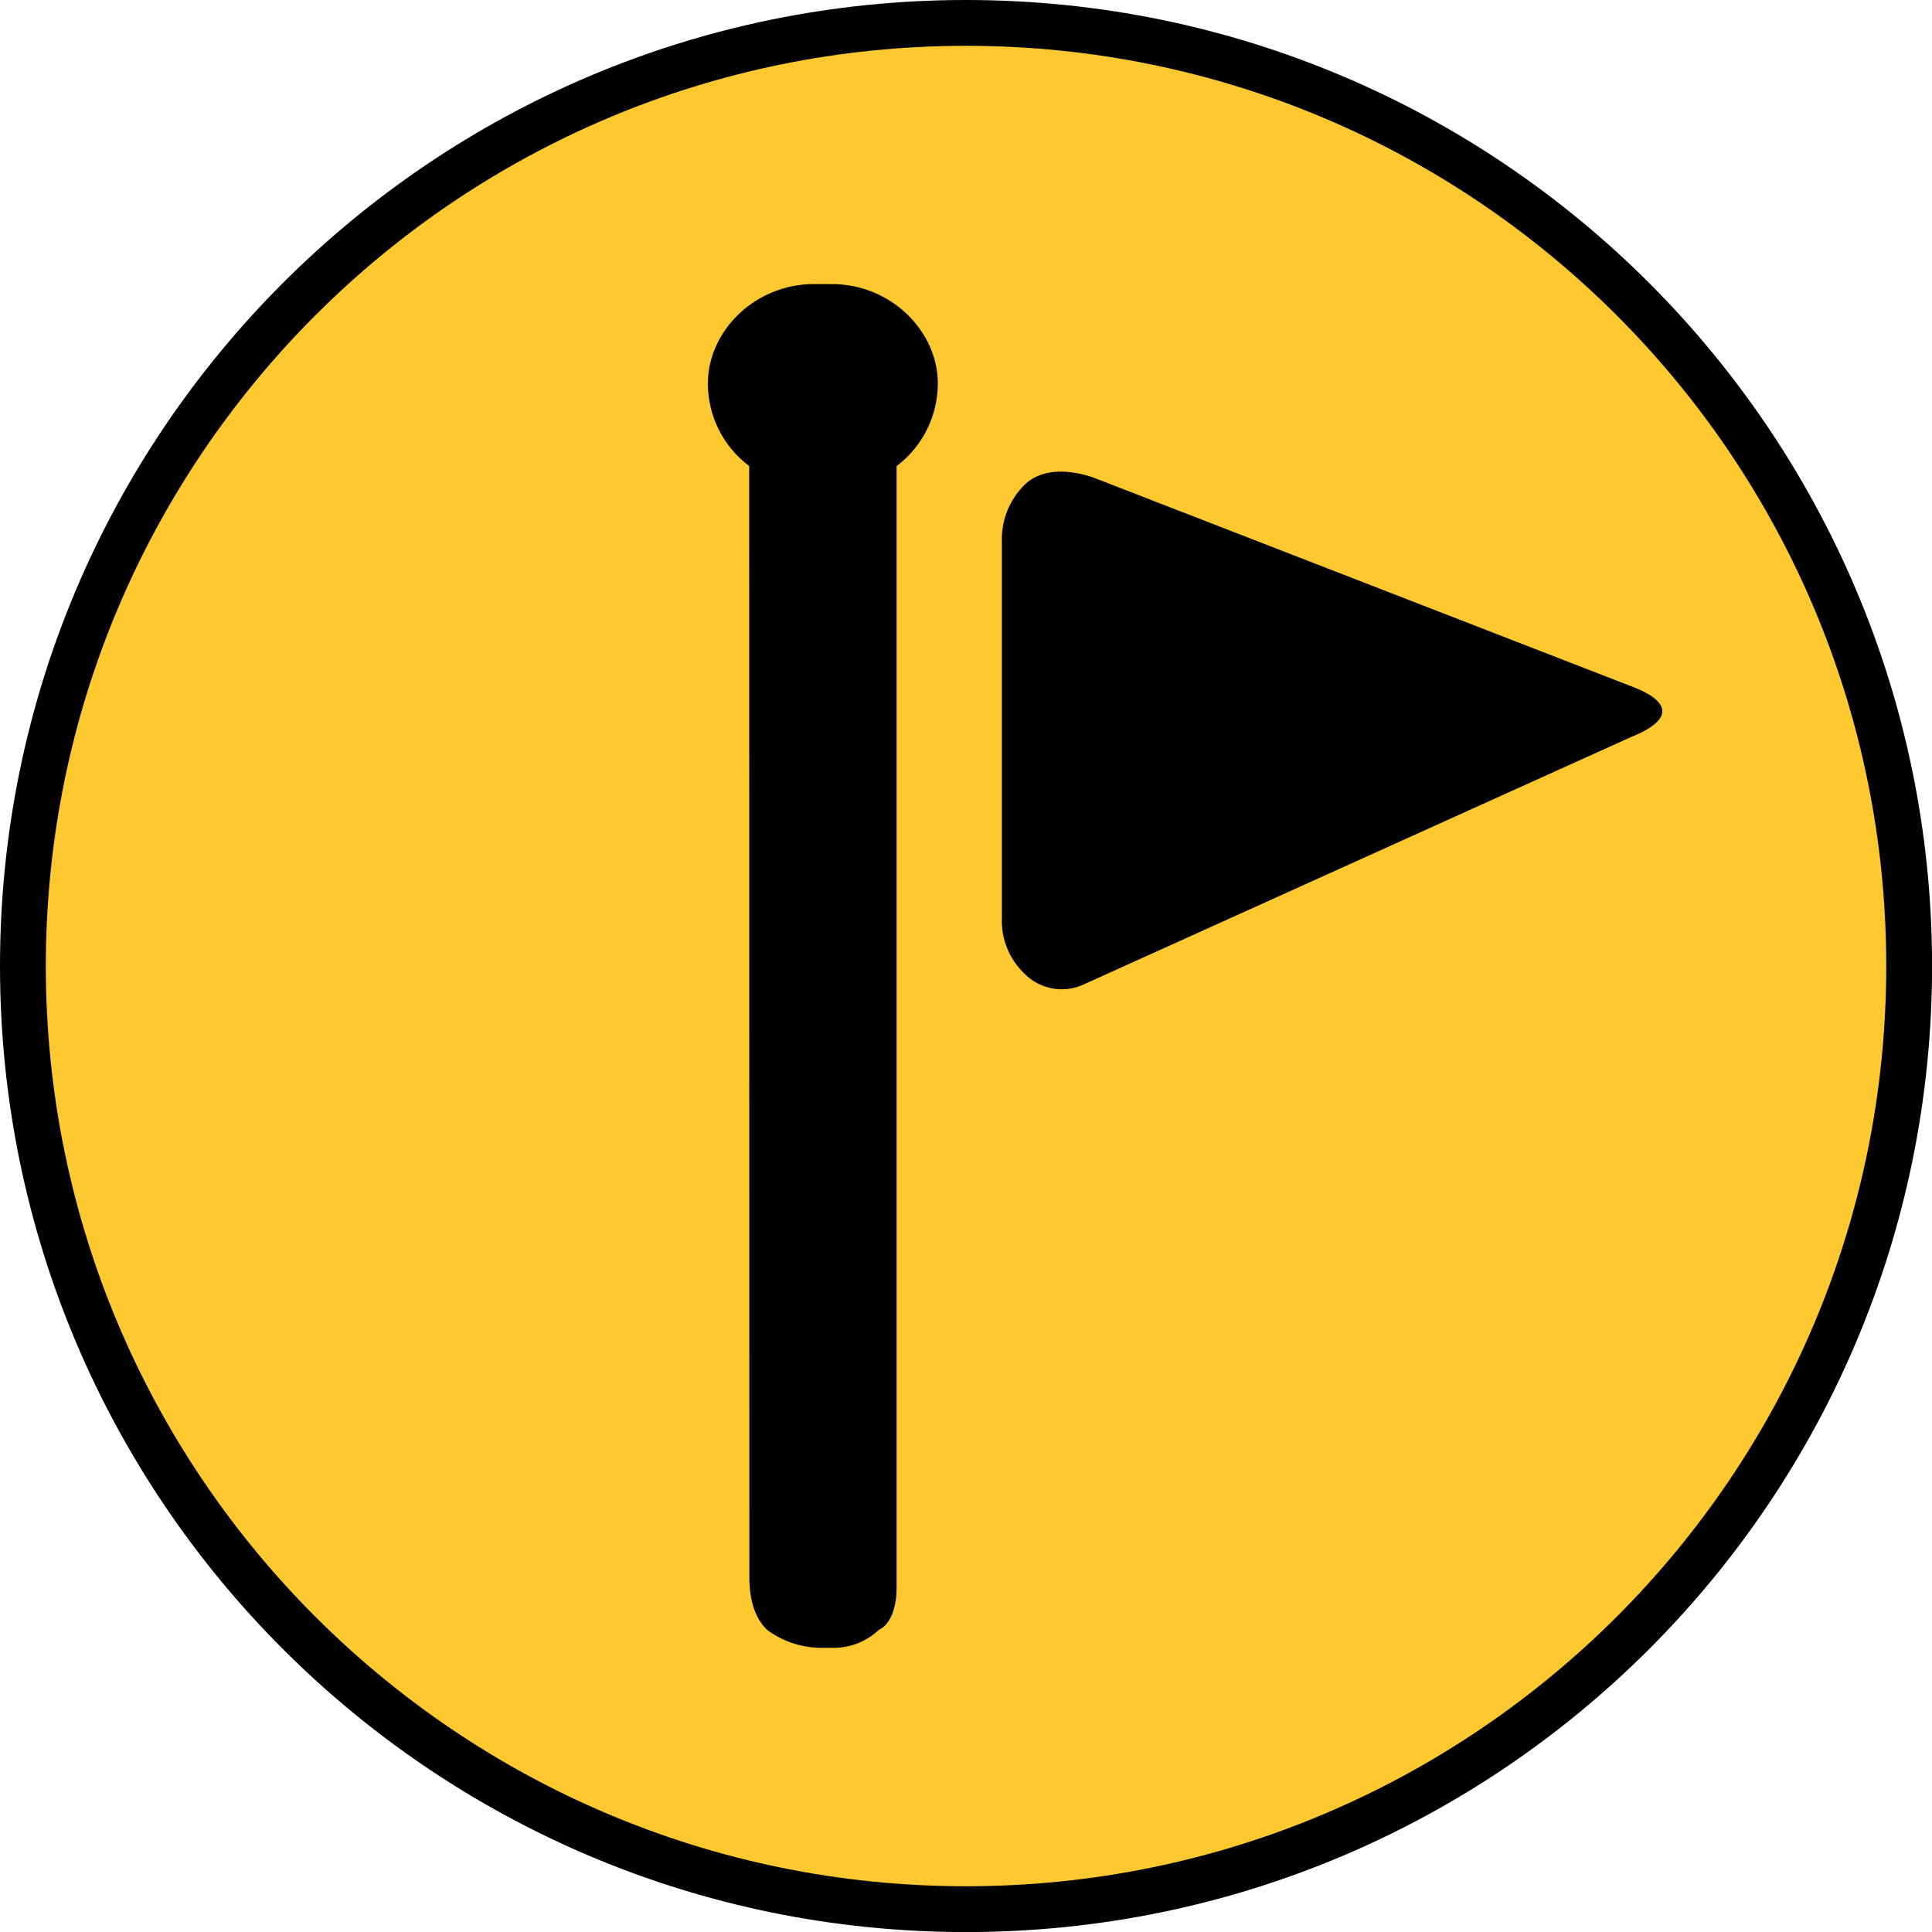
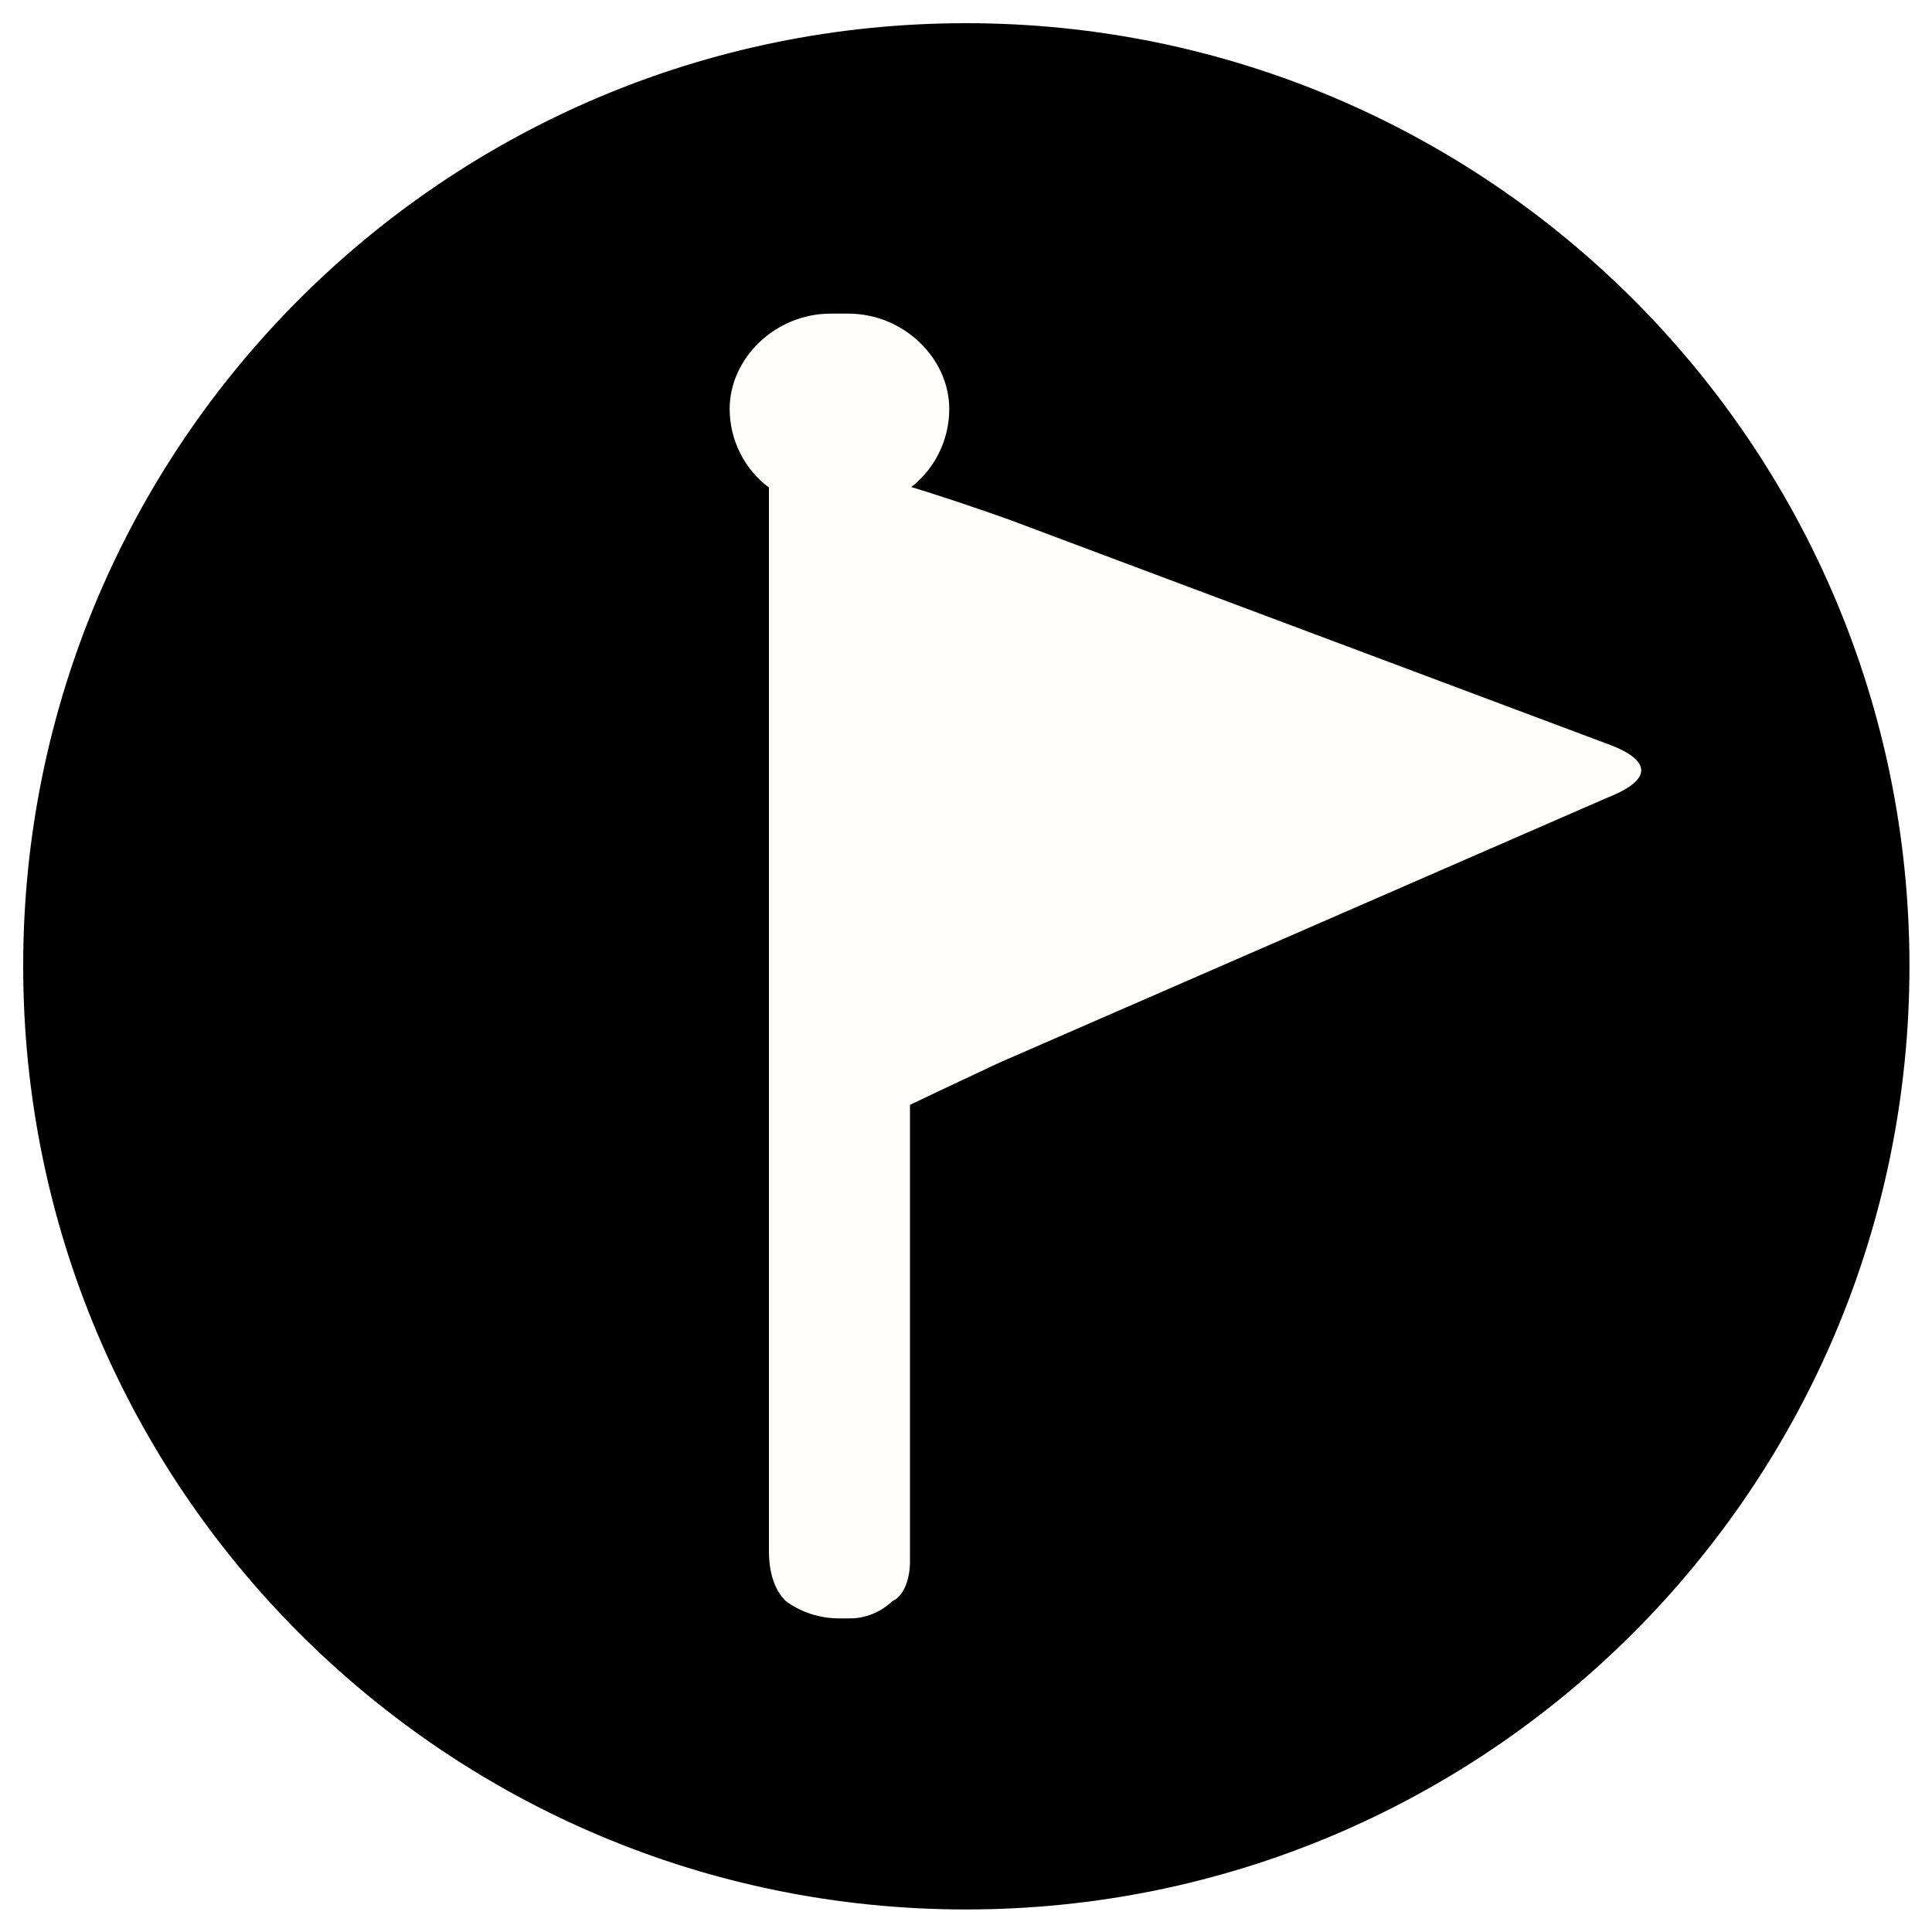
- <svg xmlns="http://www.w3.org/2000/svg" id="f0440fc4-a788-4469-8614-830bc5a10486" data-name="Layer 1" width="300px" height="300px" viewBox="0 0 295.17 295.17">
-   <circle cx="147.59" cy="147.59" r="144.09" fill="#fec830" stroke="#000" stroke-miterlimit="10" stroke-width="7" />
-   <path d="M251.45,107.19,169.84,75.52s-6.73-2.86-10.77.83a11.74,11.74,0,0,0-3.59,9v57.27a11.13,11.13,0,0,0,3.41,8.51,8,8,0,0,0,9.29,1.59l83.34-37.67C259.11,112,256.81,109.15,251.45,107.19Z" transform="translate(-2.41 -2.41)" fill-rule="evenodd" />
-   <path d="M116.9,243.43c0,3.57.94,6.31,2.72,8a13.92,13.92,0,0,0,8.1,2.73h1.78a9.94,9.94,0,0,0,7.16-2.73c1.87-.86,2.73-3.58,2.73-6.3V73.62A15.82,15.82,0,0,0,145.69,61c0-8-7.17-15.19-16.19-15.19h-2.75c-9,0-16.19,7.17-16.19,15.19a15.77,15.77,0,0,0,6.31,12.61Z" transform="translate(-2.41 -2.41)" fill-rule="evenodd" />
+ <svg xmlns="http://www.w3.org/2000/svg" version="1.1" id="f0440fc4-a788-4469-8614-830bc5a10486" width="300px" height="300px" x="0px" y="0px" viewBox="0 0 300 300" style="enable-background:new 0 0 300 300;" xml:space="preserve">
+   <style type="text/css">
+ 	.st0{fill-rule:evenodd;clip-rule:evenodd;fill:#FFFEFD;}
+ </style>
+   <g>
+     <ellipse transform="matrix(0.7071 -0.7071 0.7071 0.7071 -62.1341 150.005)" cx="150" cy="150" rx="144.4" ry="144.4" />
+     <path d="M150,7.6c38,0,73.8,14.8,100.7,41.7c26.9,26.9,41.7,62.7,41.7,100.7s-14.8,73.8-41.7,100.7   c-26.9,26.9-62.7,41.7-100.7,41.7s-73.8-14.8-100.7-41.7C22.4,223.8,7.6,188.1,7.6,150S22.4,76.2,49.3,49.3   C76.2,22.4,112,7.6,150,7.6 M150,3.6C69.1,3.6,3.6,69.1,3.6,150S69.1,296.5,150,296.5S296.5,230.9,296.5,150S230.9,3.6,150,3.6   L150,3.6z" />
+   </g>
+   <path class="st0" d="M249.3,115.4L157,80.8c0,0-24.6-8.9-29.3-8.2c-2.8,2.6,12.9,15.2,13.1,18.9V154c-0.2,3.5-16.8,20.4-14.2,22.8  c1.5,1.6,3.1,0.1,28.6-11.8l94.3-41.1C257.9,120.6,255.3,117.5,249.3,115.4z" />
+   <path class="st0" d="M119.4,240.8c0,3.5,0.9,6.1,2.6,7.8c2.3,1.7,5,2.6,7.9,2.7h1.7c2.6,0.1,5.1-0.9,7-2.7c1.8-0.8,2.7-3.5,2.7-6.1  V75.8c3.8-2.9,6.1-7.4,6.1-12.3c0-7.8-7-14.8-15.7-14.8h-2.7c-8.7,0-15.7,7-15.7,14.8c0,4.8,2.3,9.4,6.1,12.2L119.4,240.8z" />
</svg>
